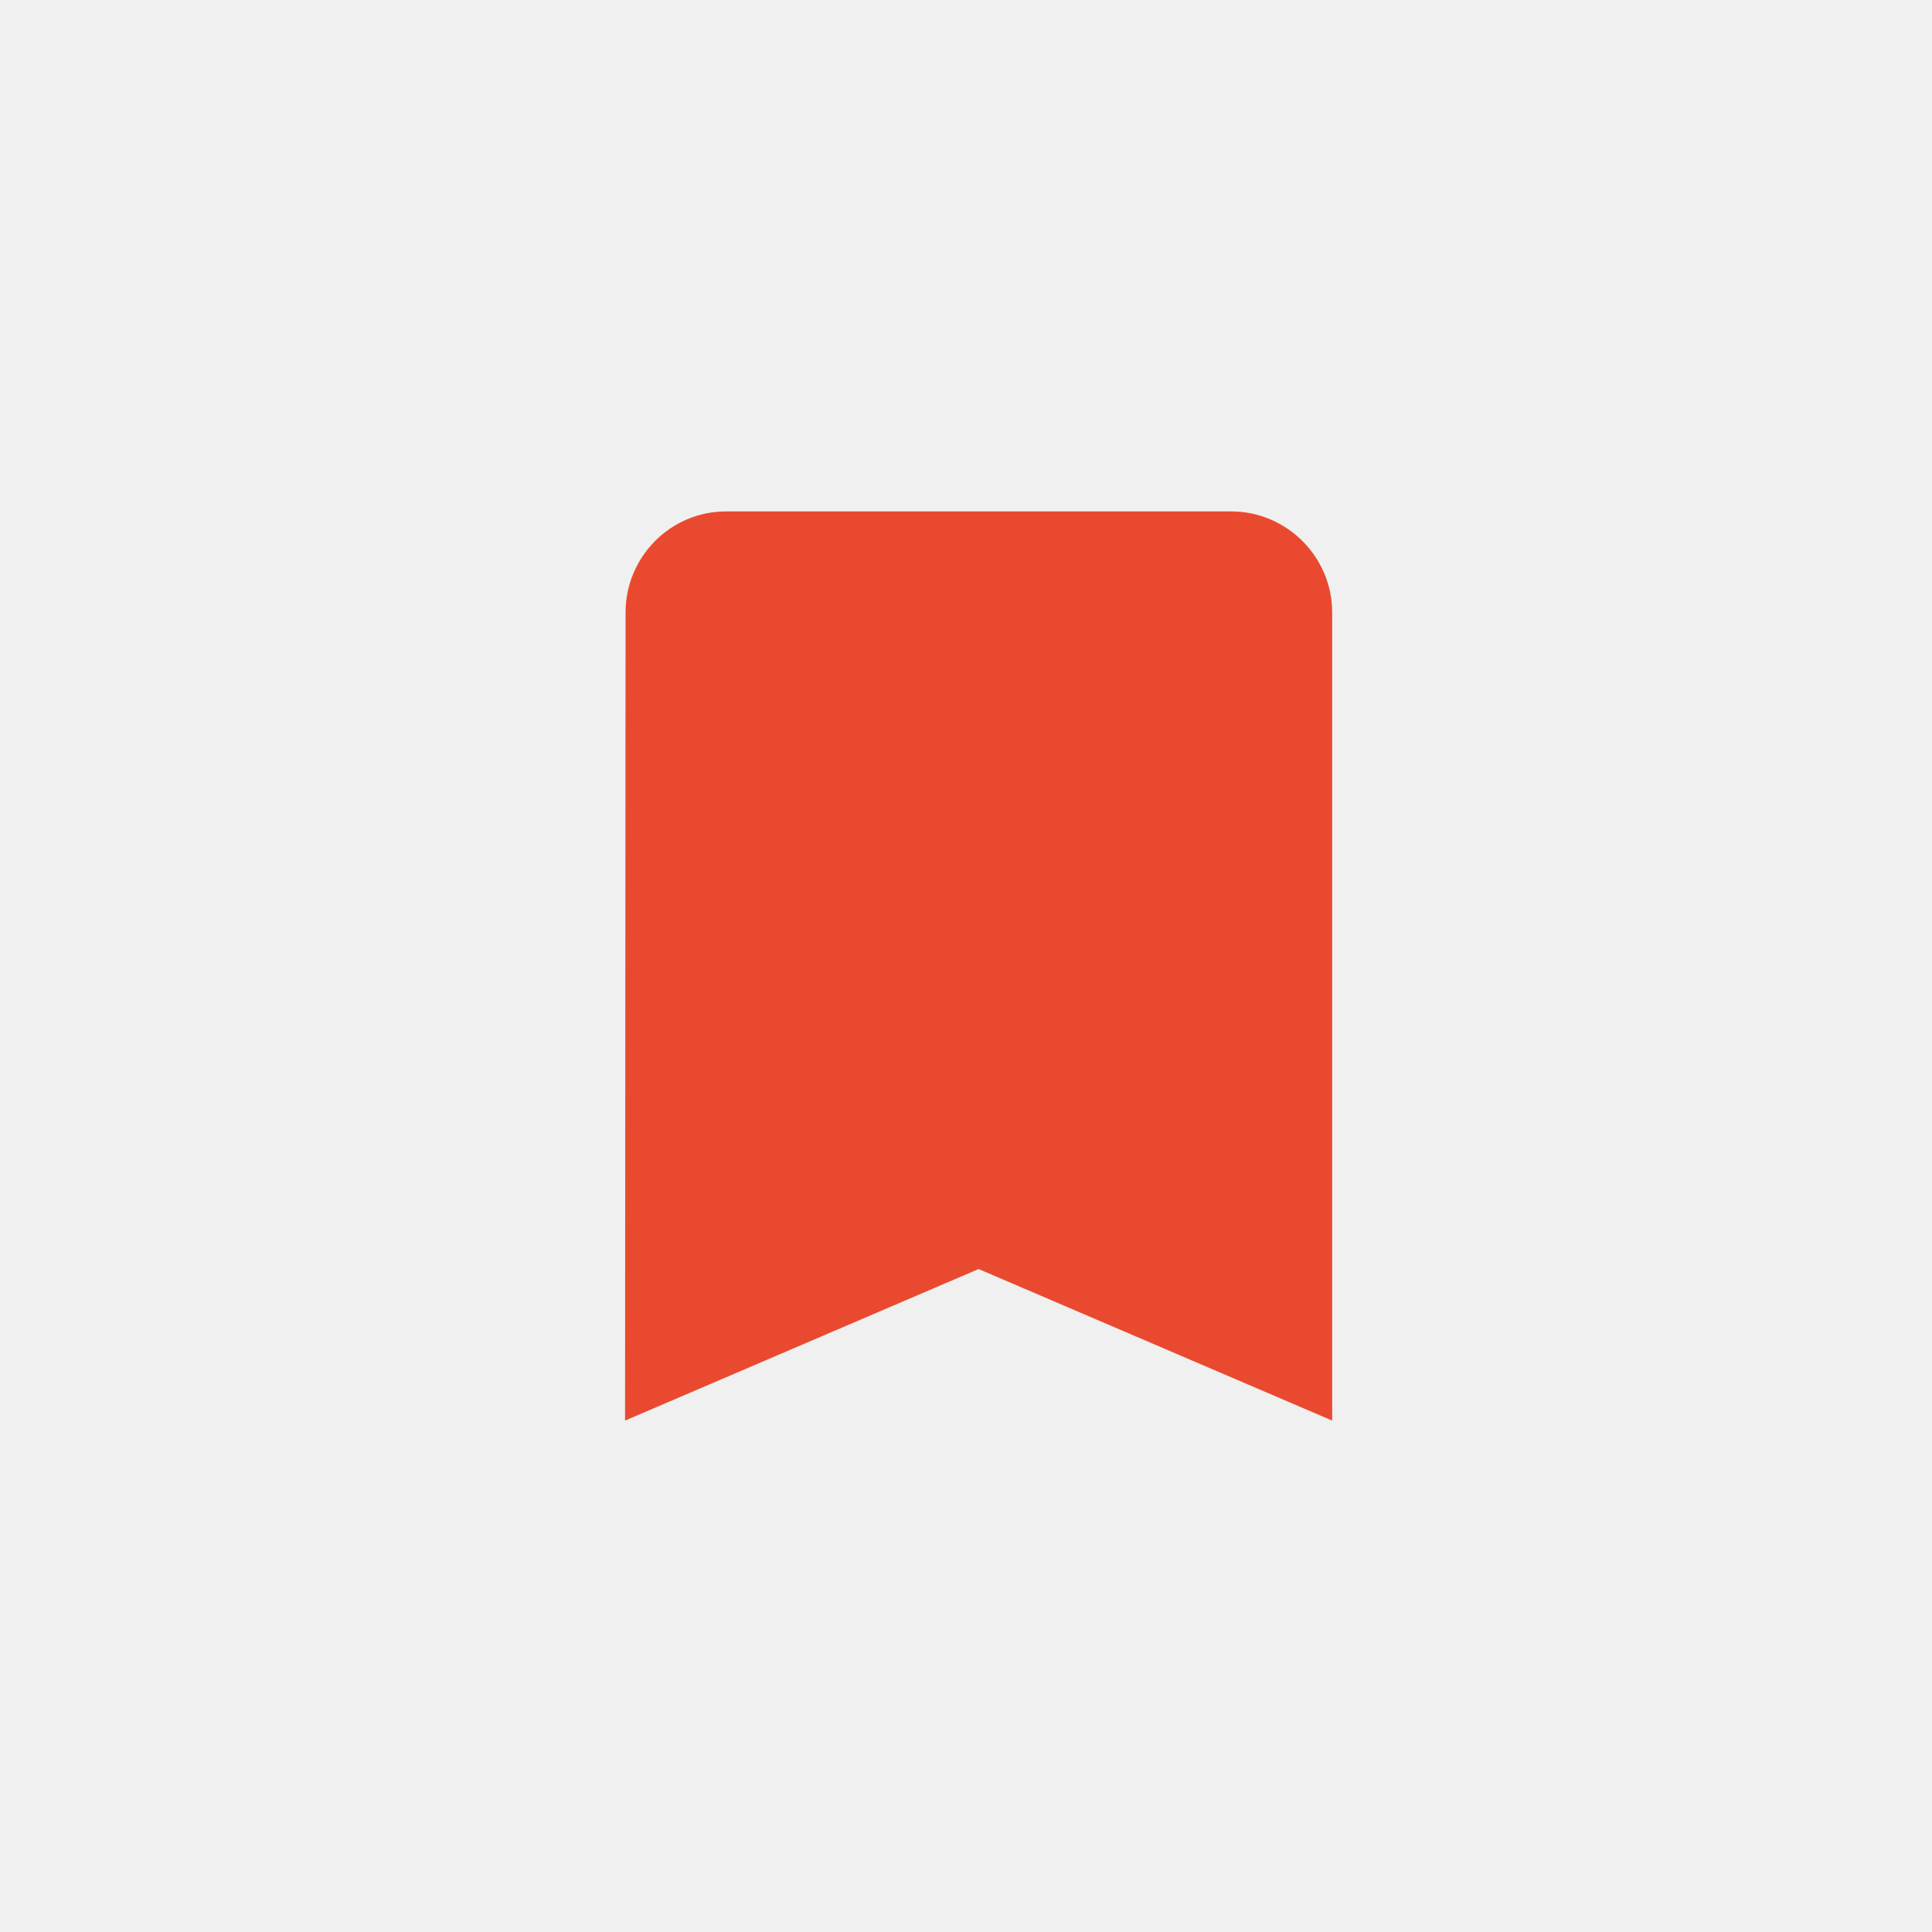
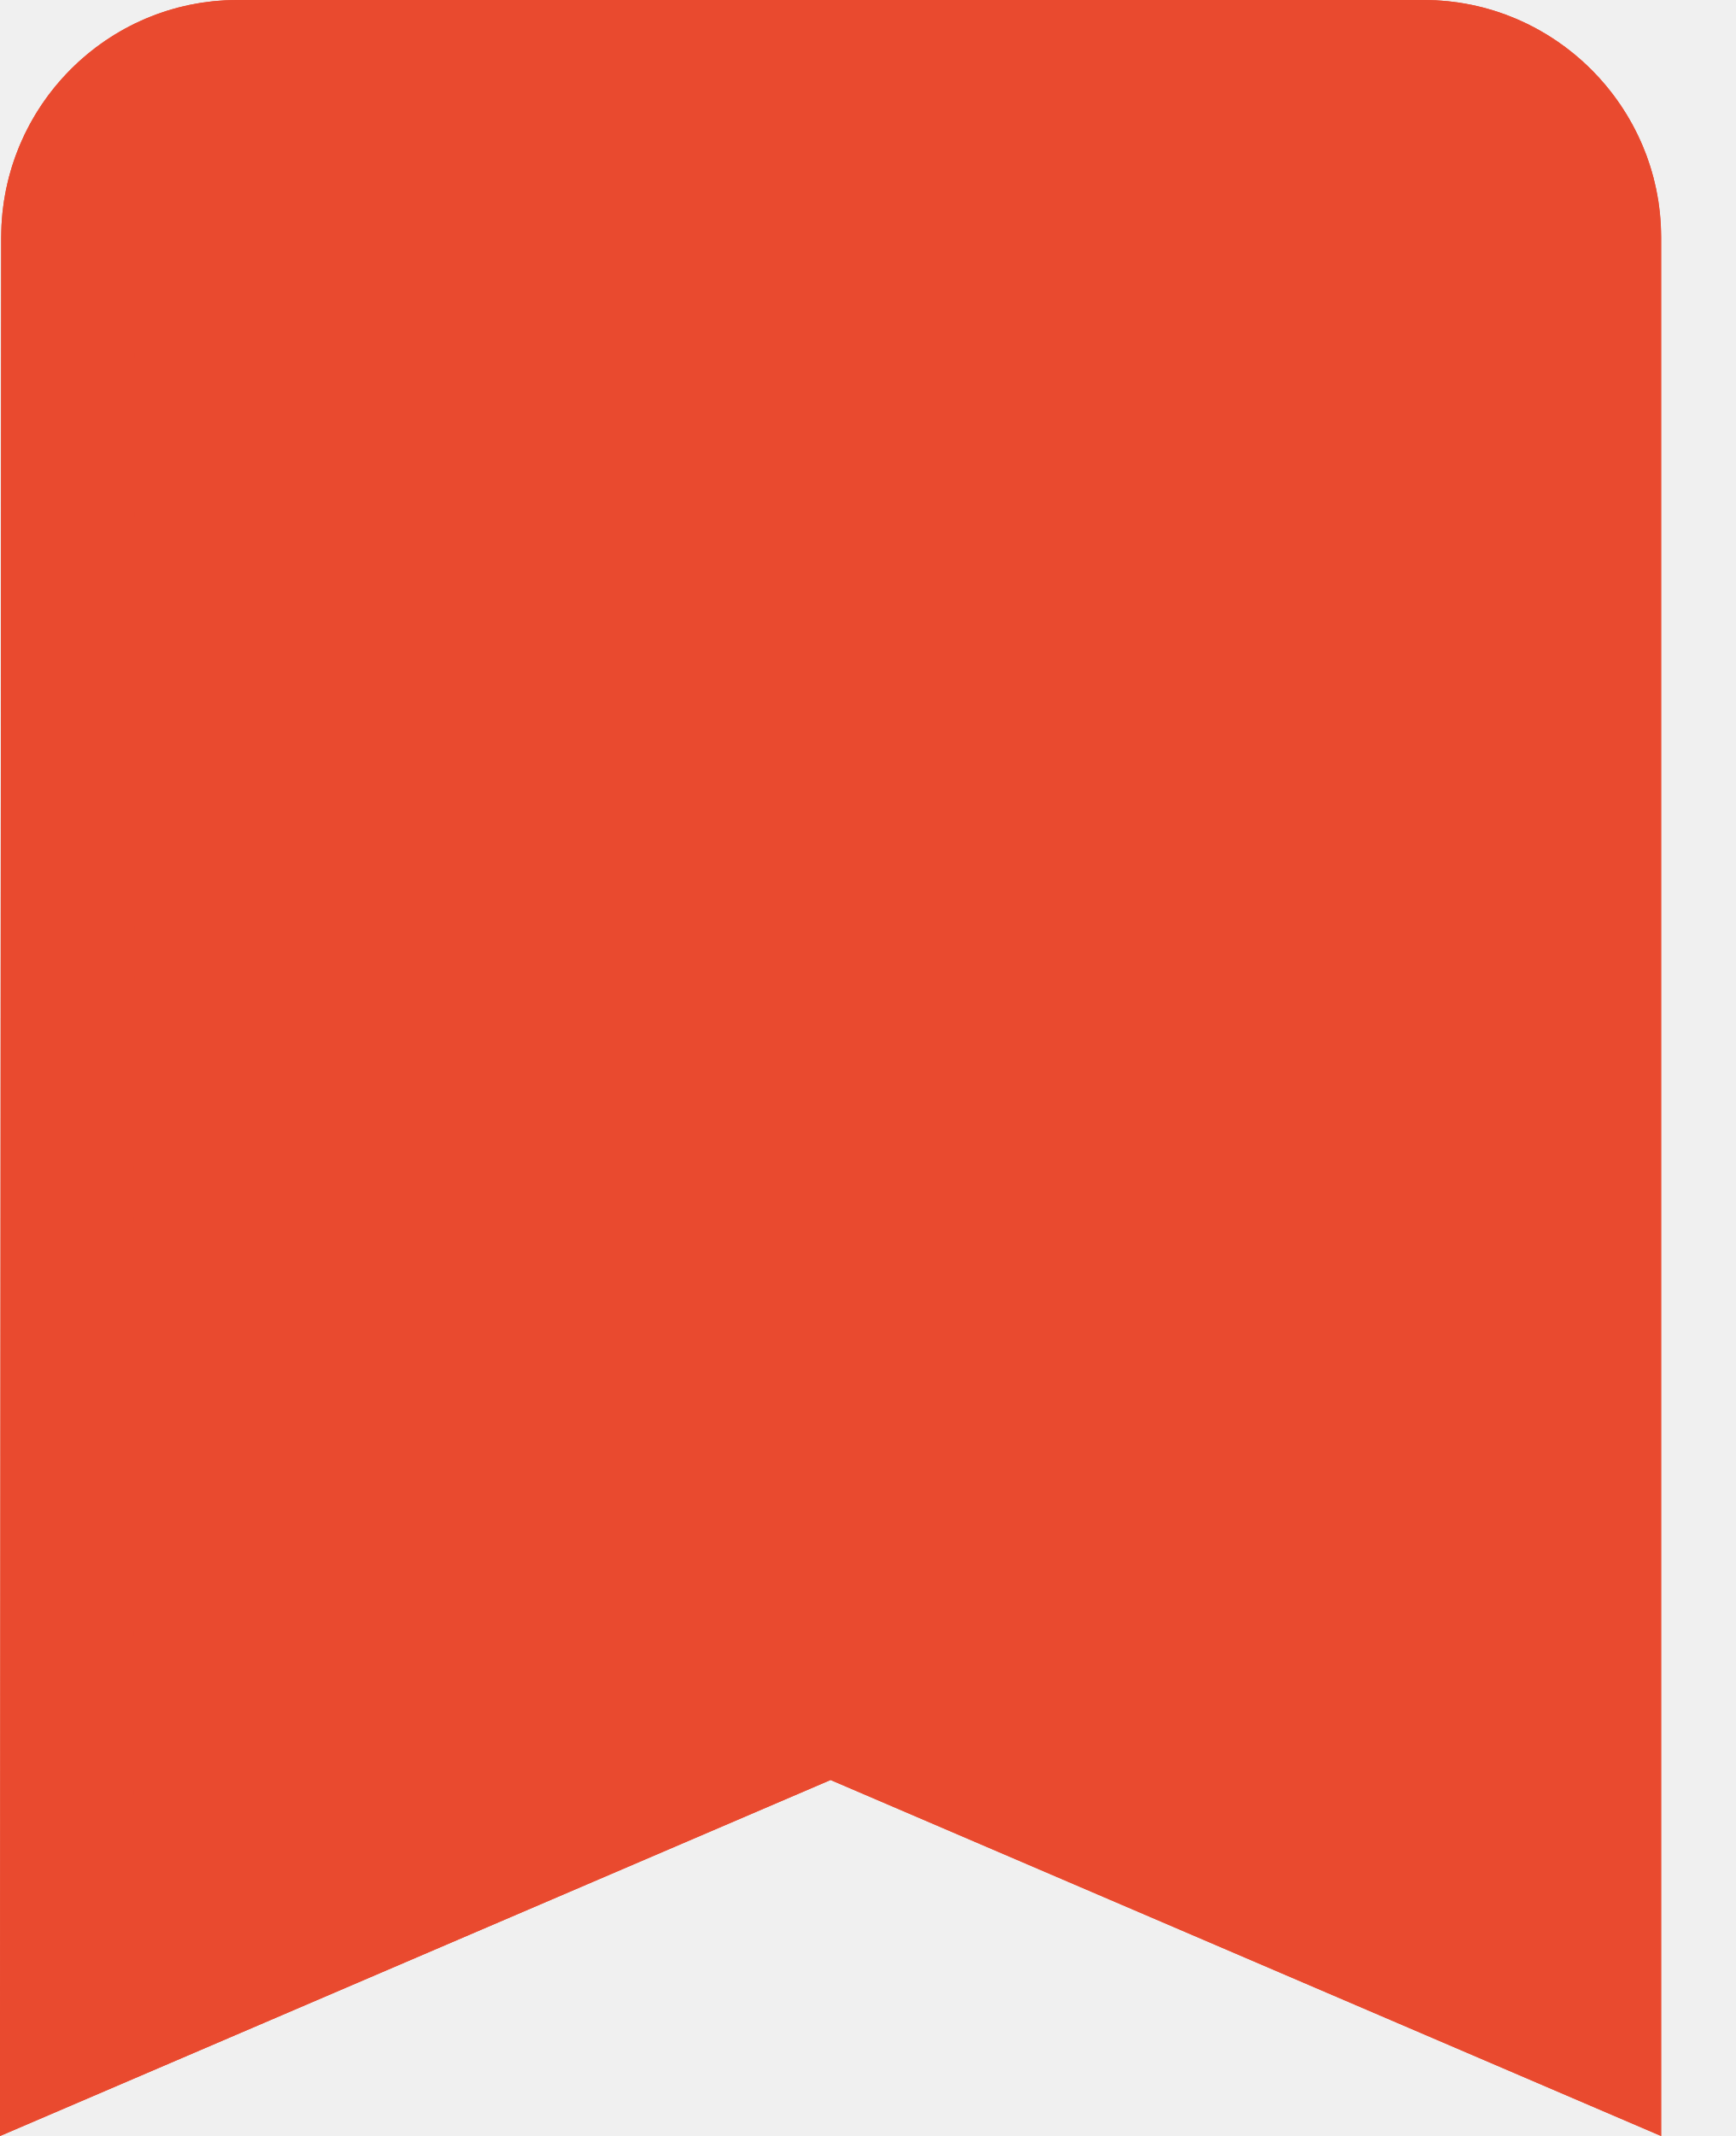
- <svg xmlns="http://www.w3.org/2000/svg" xmlns:xlink="http://www.w3.org/1999/xlink" width="34px" height="34px" viewBox="0 0 34 34" version="1.1">
+ <svg xmlns="http://www.w3.org/2000/svg" xmlns:xlink="http://www.w3.org/1999/xlink" width="13px" height="16px" viewBox="0 0 13 16" version="1.1">
  <defs>
    <path d="M10.667,0 L1.778,0 C0.8,0 0.009,0.8 0.009,1.778 L0,16 L6.222,13.333 L12.444,16 L12.444,1.778 C12.444,0.8 11.644,0 10.667,0 Z" id="path-1" />
-     <mask id="mask-2" maskContentUnits="userSpaceOnUse" maskUnits="objectBoundingBox" x="0" y="0" width="12.444" height="16" fill="white">
-       <use xlink:href="#path-1" />
-     </mask>
  </defs>
  <g id="Symbols" stroke="none" stroke-width="1" fill="none" fill-rule="evenodd">
-     <g id="Icon-/-Bookmark">
-       <rect id="Rectangle" x="0" y="0" width="34" height="34" rx="17" />
-       <g id="ic_bookmark_24px" transform="translate(11, 9)" stroke-width="2" fill="#E94A2F" stroke="#E94A2F">
+     <g id="Icon-/-Bookmark-Copy" transform="translate(-11, -9)">
+       <g id="ic_bookmark_24px" transform="translate(11, 9)">
        <g id="Group">
-           <use id="Shape" mask="url(#mask-2)" xlink:href="#path-1" />
+           <g id="Shape">
+             <use fill="#E94A2F" fill-rule="evenodd" xlink:href="#path-1" />
+             <path stroke="#E94A2F" stroke-width="1" d="M11.944,15.242 L6.419,12.874 L6.222,12.789 L6.025,12.874 L0.5,15.242 L0.509,1.778 C0.509,1.074 1.079,0.5 1.778,0.5 L10.667,0.5 C11.368,0.5 11.944,1.076 11.944,1.778 L11.944,15.242 Z" />
+           </g>
        </g>
      </g>
    </g>
  </g>
</svg>
